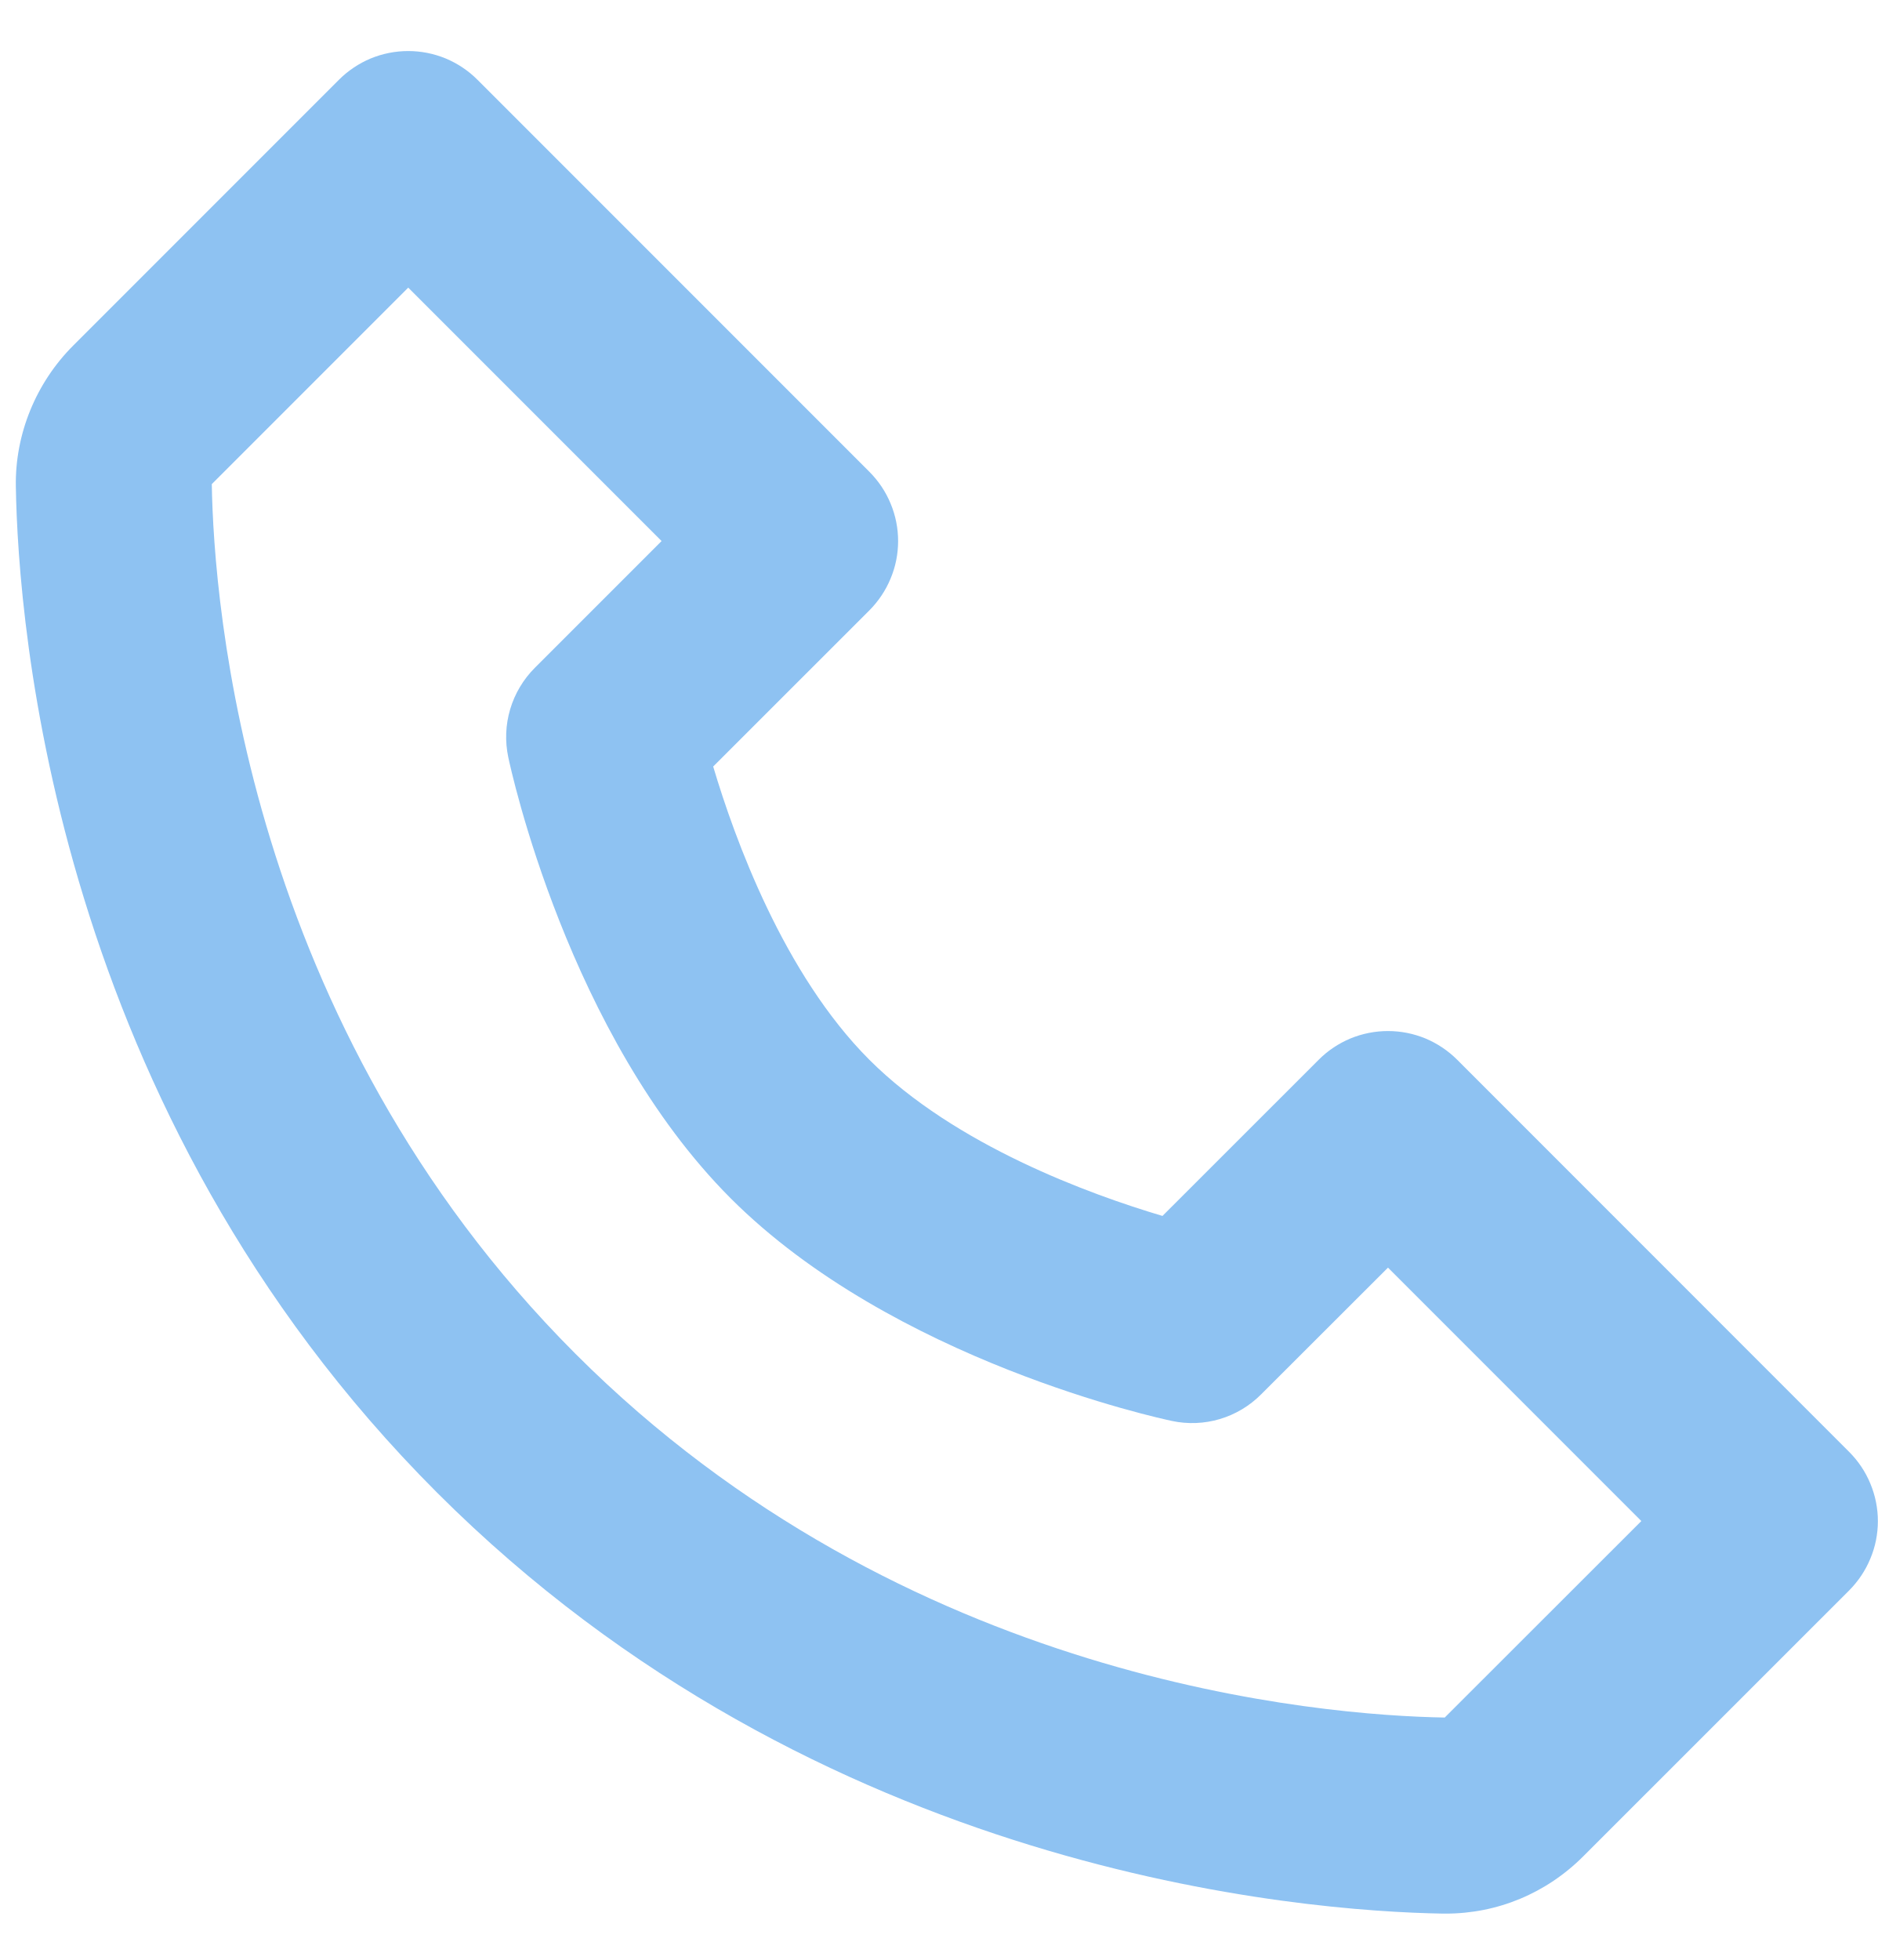
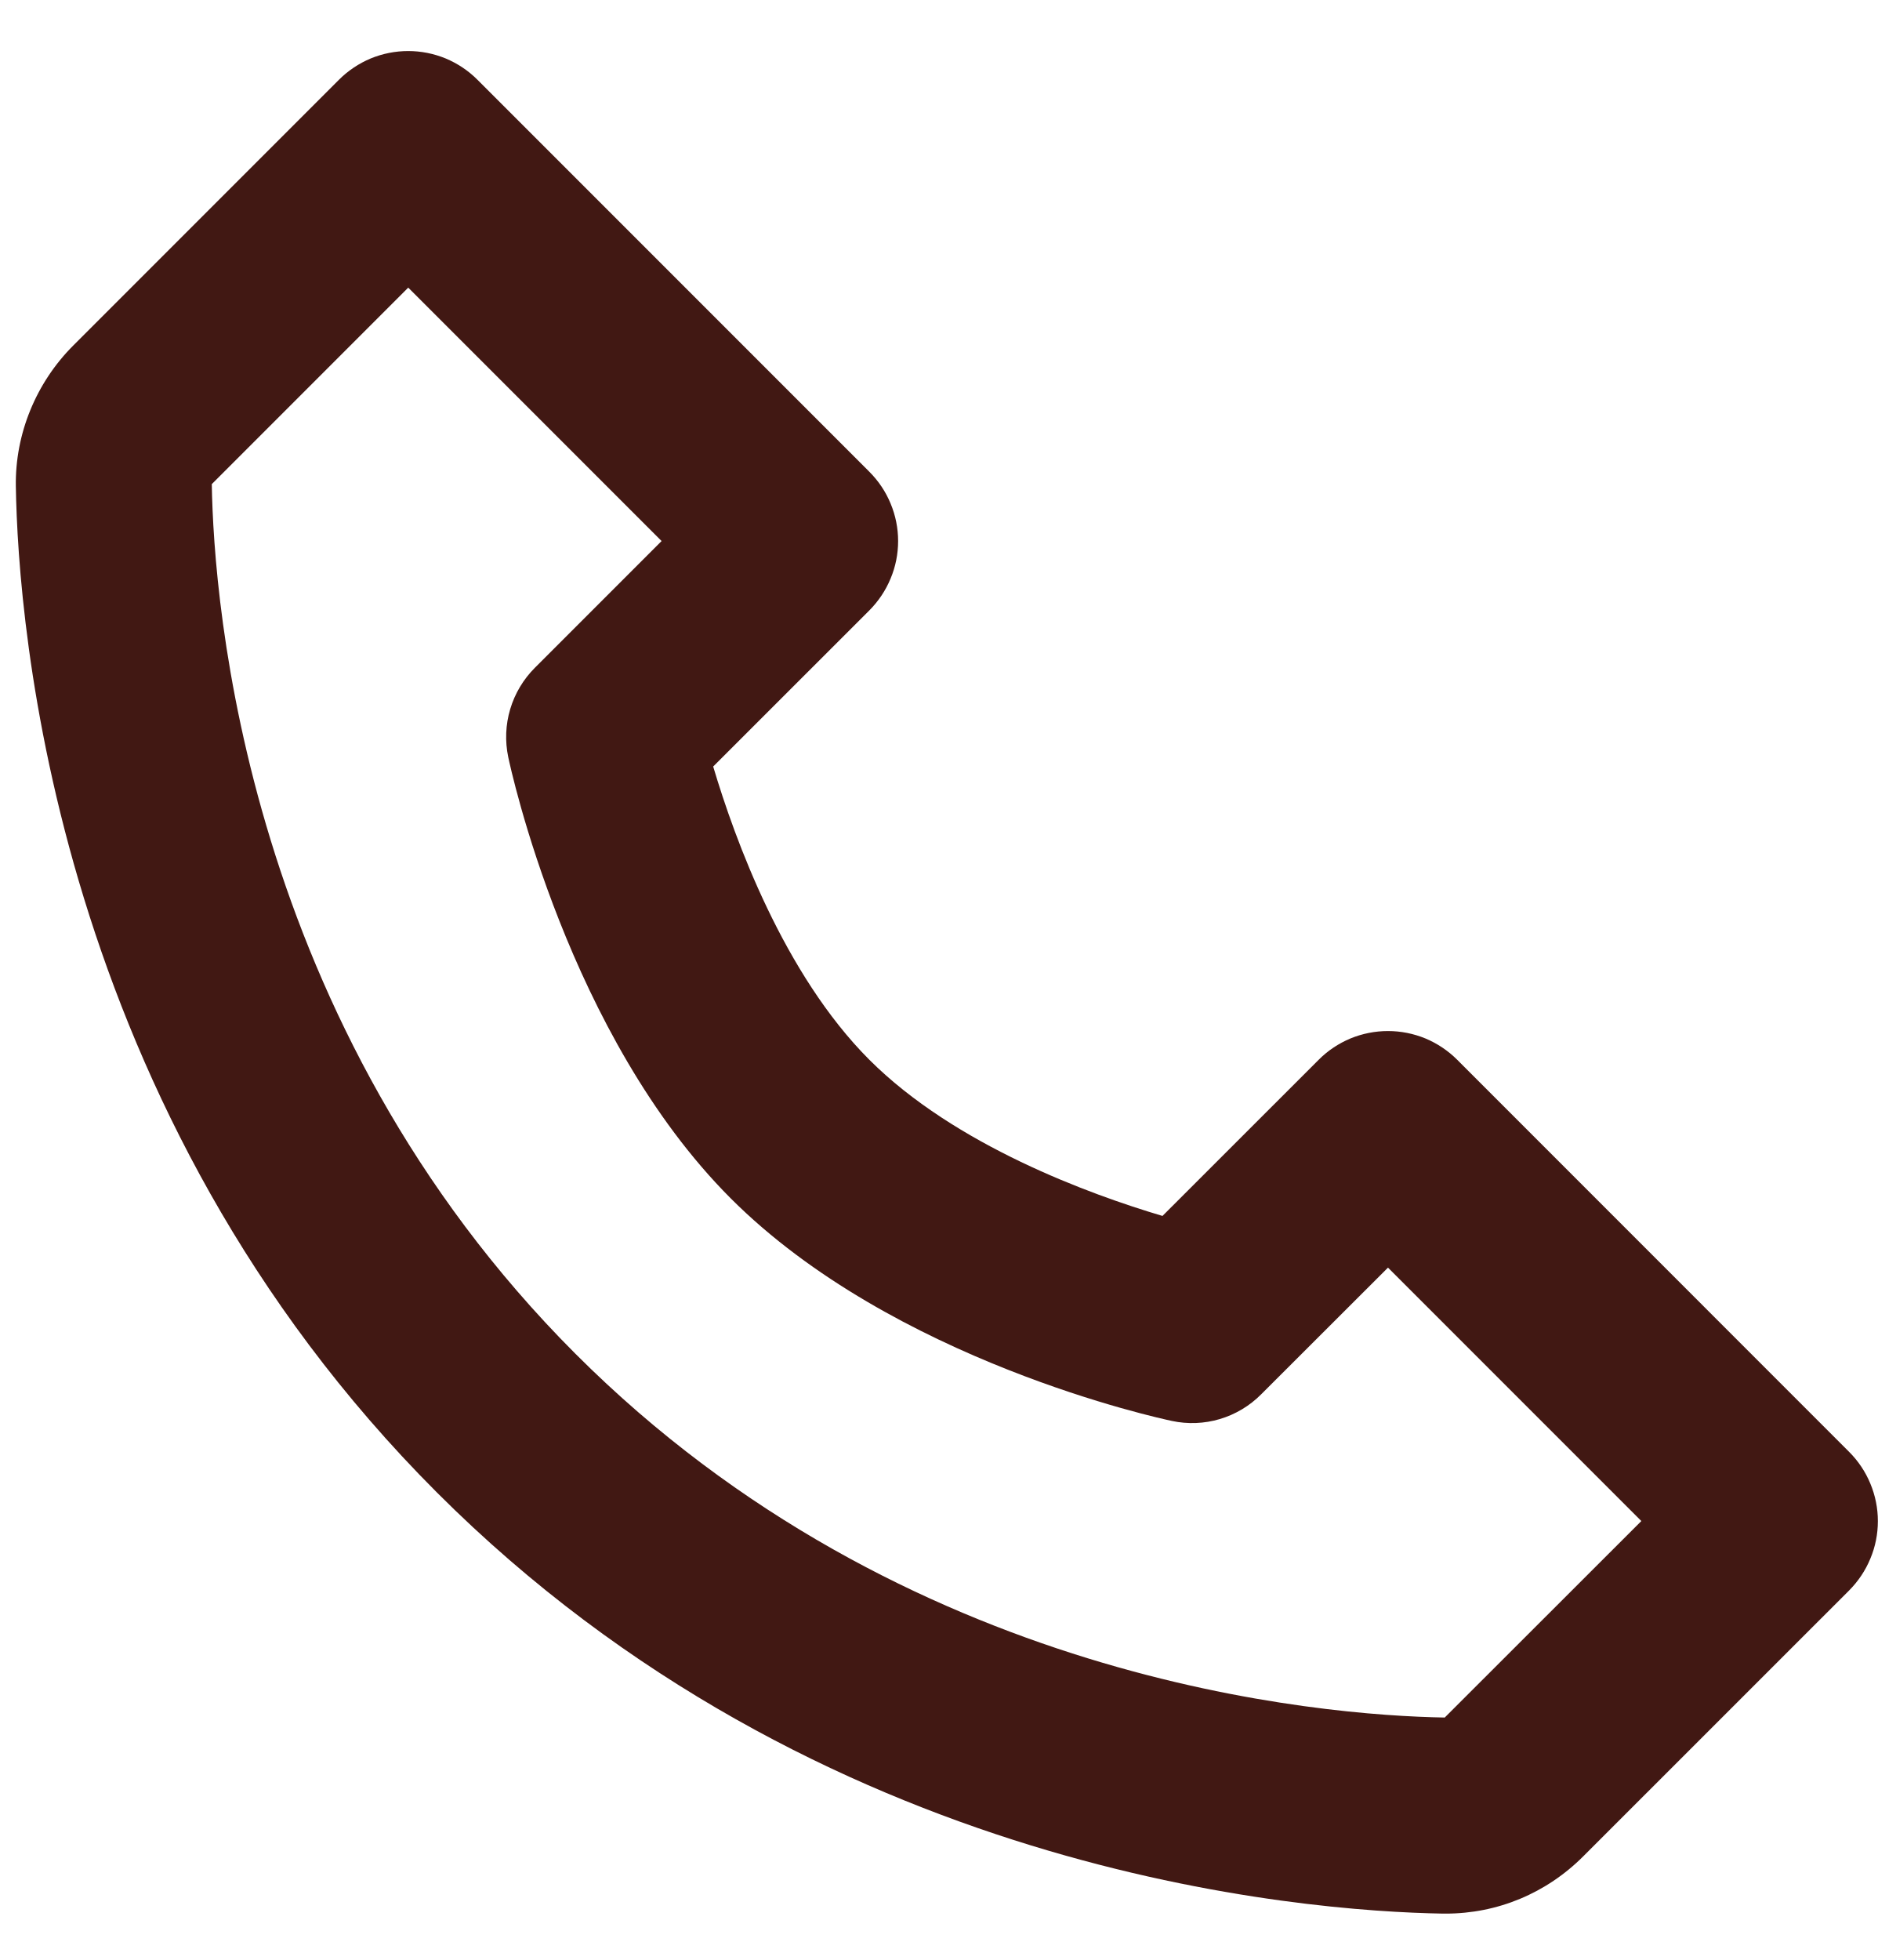
<svg xmlns="http://www.w3.org/2000/svg" width="23" height="24" viewBox="0 0 23 24" fill="none">
-   <path d="M17.848 12.977C17.736 12.865 17.604 12.777 17.459 12.716C17.313 12.656 17.157 12.625 17 12.625C16.842 12.625 16.686 12.656 16.54 12.716C16.395 12.777 16.262 12.865 16.151 12.977L14.238 14.889C13.351 14.626 11.697 14.025 10.648 12.977C9.599 11.928 8.999 10.273 8.735 9.386L10.648 7.474C10.759 7.362 10.848 7.23 10.908 7.084C10.969 6.939 11 6.783 11 6.625C11 6.468 10.969 6.312 10.908 6.166C10.848 6.02 10.759 5.888 10.648 5.777L5.848 0.977C5.737 0.865 5.604 0.777 5.459 0.716C5.313 0.656 5.157 0.625 5 0.625C4.842 0.625 4.686 0.656 4.54 0.716C4.395 0.777 4.263 0.865 4.151 0.977L0.897 4.231C0.441 4.687 0.184 5.314 0.194 5.953C0.221 7.662 0.674 13.597 5.351 18.275C10.029 22.952 15.964 23.403 17.674 23.432H17.707C18.341 23.432 18.94 23.183 19.393 22.729L22.648 19.475C22.759 19.363 22.848 19.231 22.908 19.085C22.969 18.94 23 18.784 23 18.626C23 18.469 22.969 18.313 22.908 18.167C22.848 18.021 22.759 17.889 22.648 17.778L17.848 12.977ZM17.695 21.031C16.198 21.006 11.074 20.604 7.048 16.577C3.009 12.537 2.618 7.396 2.594 5.928L5 3.522L8.103 6.625L6.551 8.177C6.41 8.318 6.306 8.492 6.249 8.683C6.192 8.874 6.184 9.076 6.225 9.271C6.254 9.409 6.958 12.681 8.95 14.674C10.942 16.666 14.214 17.37 14.352 17.399C14.547 17.441 14.75 17.433 14.941 17.376C15.132 17.319 15.306 17.215 15.447 17.073L17 15.522L20.103 18.625L17.695 21.031Z" fill="#8EC2F2" />
+   <path d="M17.848 12.977C17.736 12.865 17.604 12.777 17.459 12.716C17.313 12.656 17.157 12.625 17 12.625C16.842 12.625 16.686 12.656 16.54 12.716C16.395 12.777 16.262 12.865 16.151 12.977L14.238 14.889C13.351 14.626 11.697 14.025 10.648 12.977C9.599 11.928 8.999 10.273 8.735 9.386L10.648 7.474C10.759 7.362 10.848 7.23 10.908 7.084C10.969 6.939 11 6.783 11 6.625C11 6.468 10.969 6.312 10.908 6.166C10.848 6.02 10.759 5.888 10.648 5.777L5.848 0.977C5.737 0.865 5.604 0.777 5.459 0.716C5.313 0.656 5.157 0.625 5 0.625C4.842 0.625 4.686 0.656 4.54 0.716C4.395 0.777 4.263 0.865 4.151 0.977L0.897 4.231C0.441 4.687 0.184 5.314 0.194 5.953C0.221 7.662 0.674 13.597 5.351 18.275C10.029 22.952 15.964 23.403 17.674 23.432H17.707C18.341 23.432 18.94 23.183 19.393 22.729L22.648 19.475C22.759 19.363 22.848 19.231 22.908 19.085C22.969 18.94 23 18.784 23 18.626C23 18.469 22.969 18.313 22.908 18.167C22.848 18.021 22.759 17.889 22.648 17.778L17.848 12.977ZM17.695 21.031C16.198 21.006 11.074 20.604 7.048 16.577C3.009 12.537 2.618 7.396 2.594 5.928L5 3.522L8.103 6.625L6.551 8.177C6.41 8.318 6.306 8.492 6.249 8.683C6.192 8.874 6.184 9.076 6.225 9.271C6.254 9.409 6.958 12.681 8.95 14.674C10.942 16.666 14.214 17.37 14.352 17.399C14.547 17.441 14.75 17.433 14.941 17.376C15.132 17.319 15.306 17.215 15.447 17.073L17 15.522L20.103 18.625L17.695 21.031Z" fill="#411813" />
</svg>
